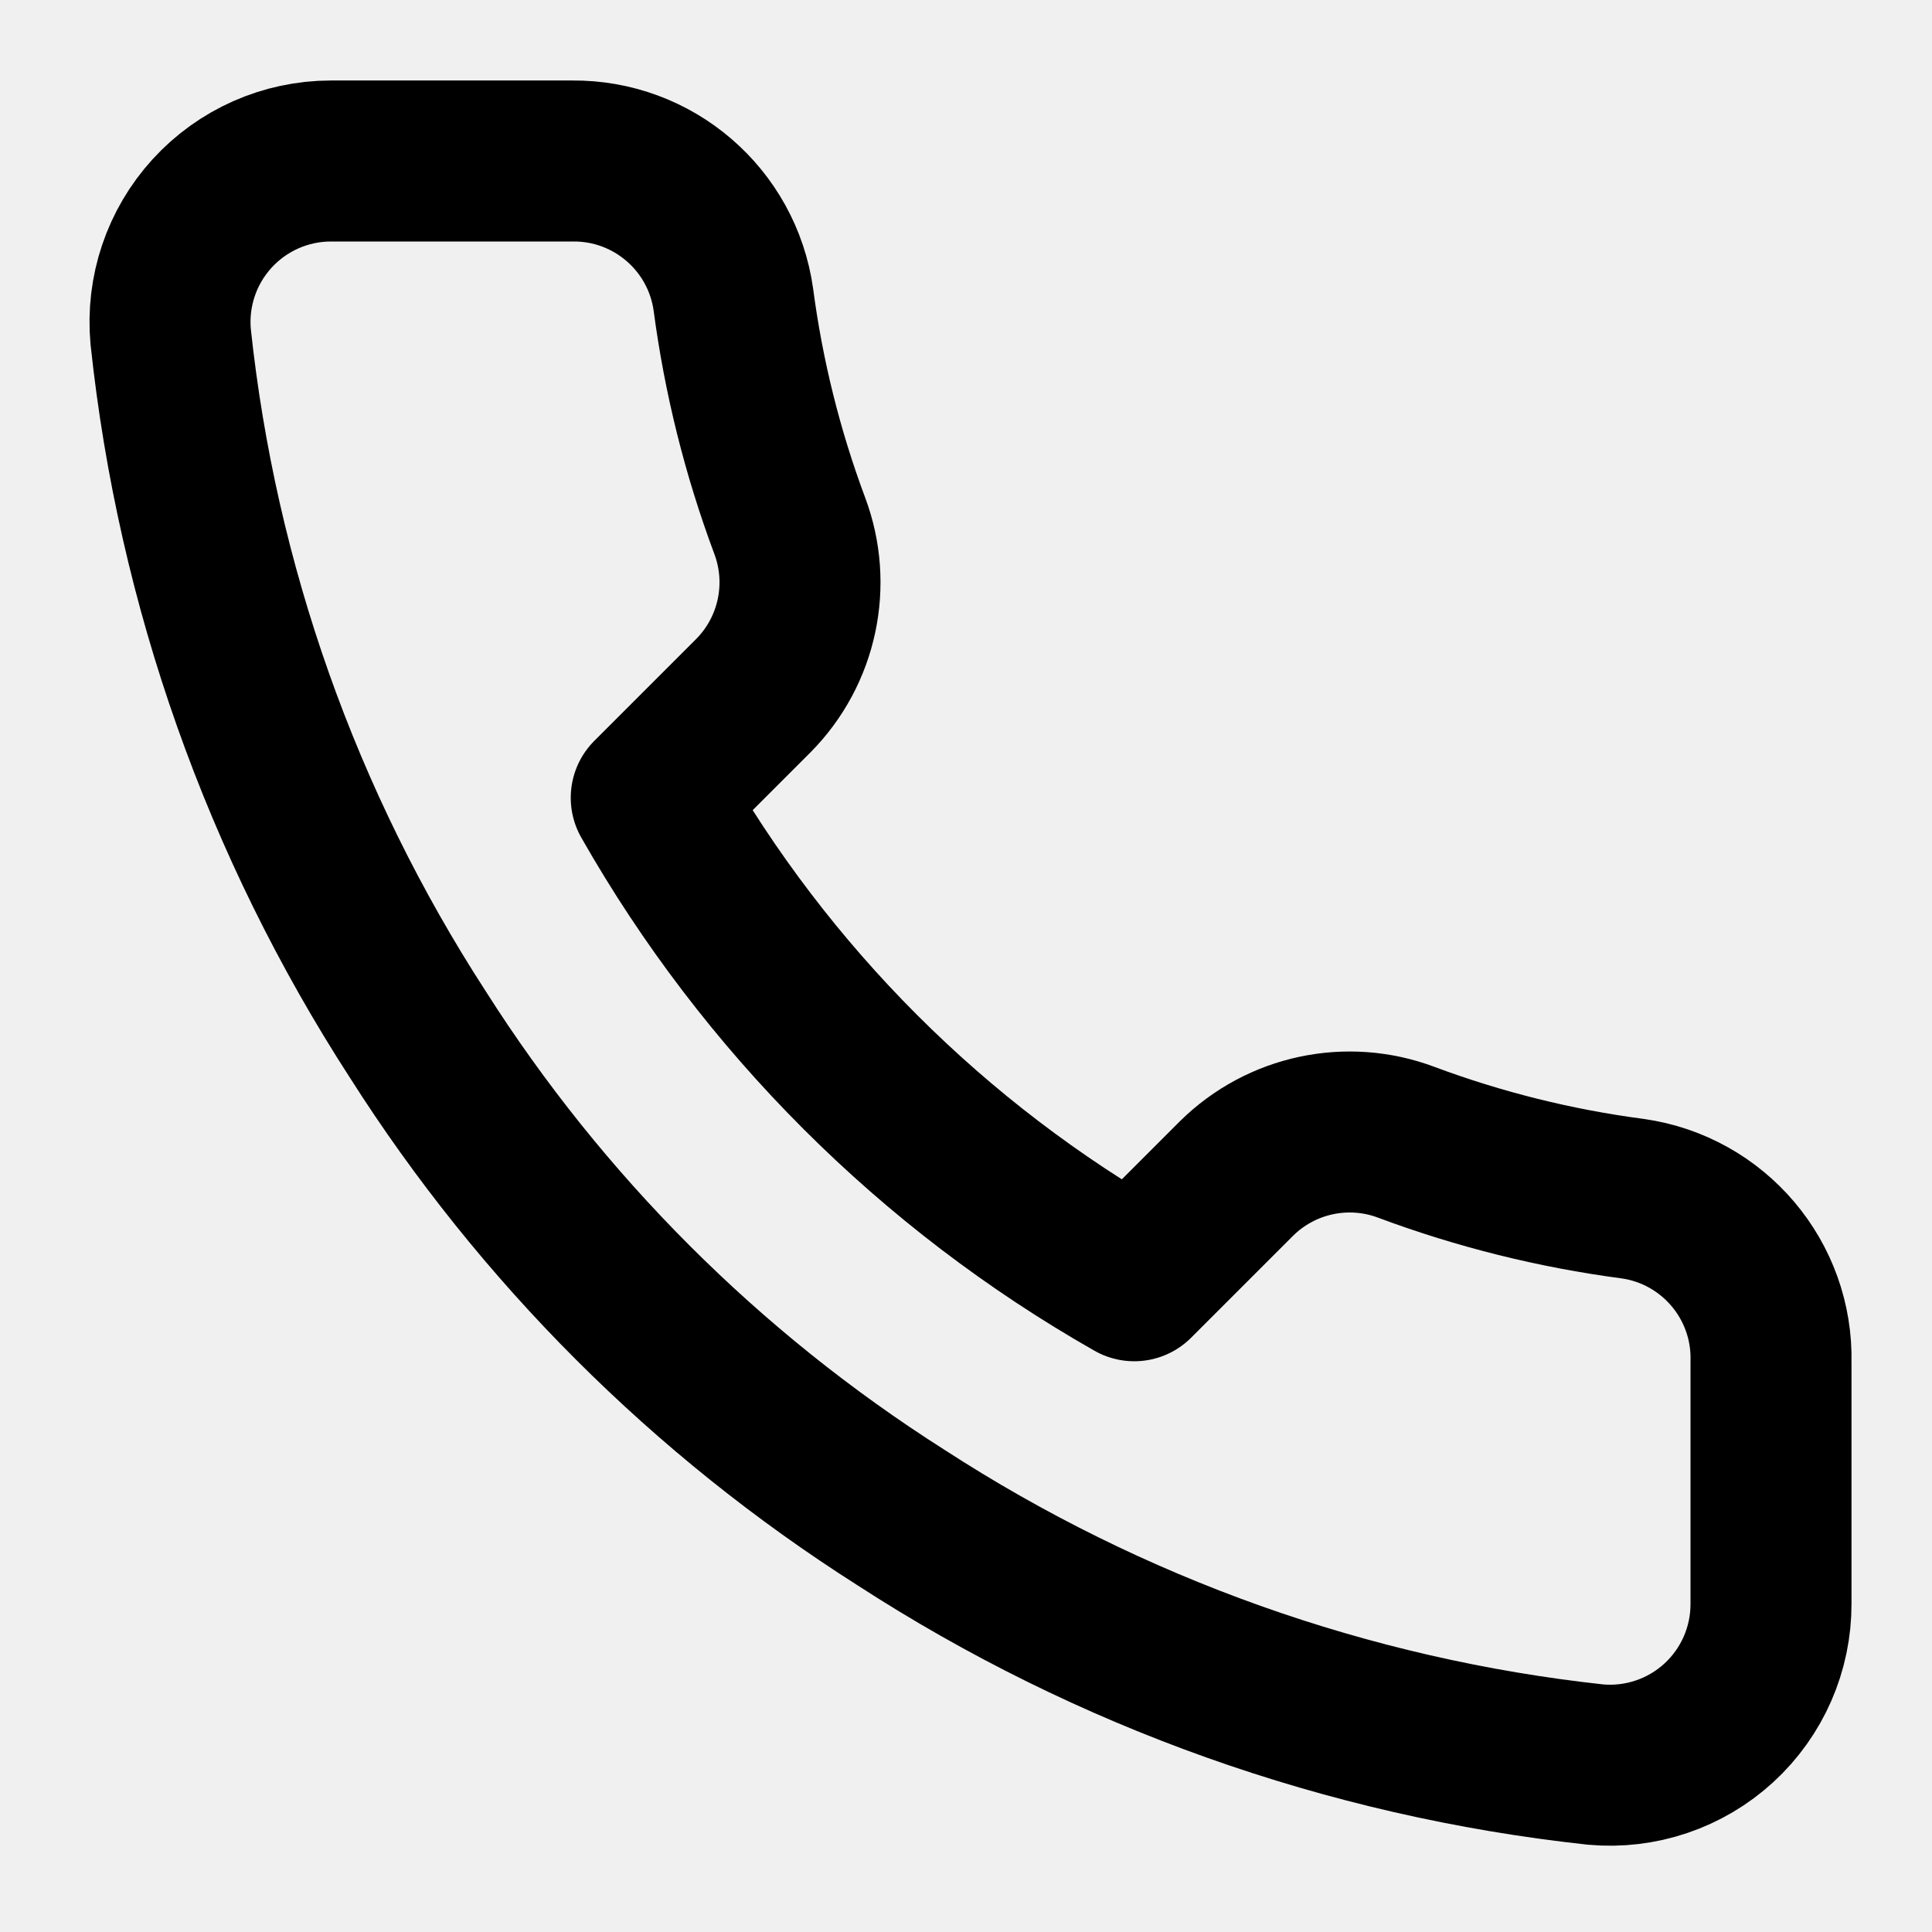
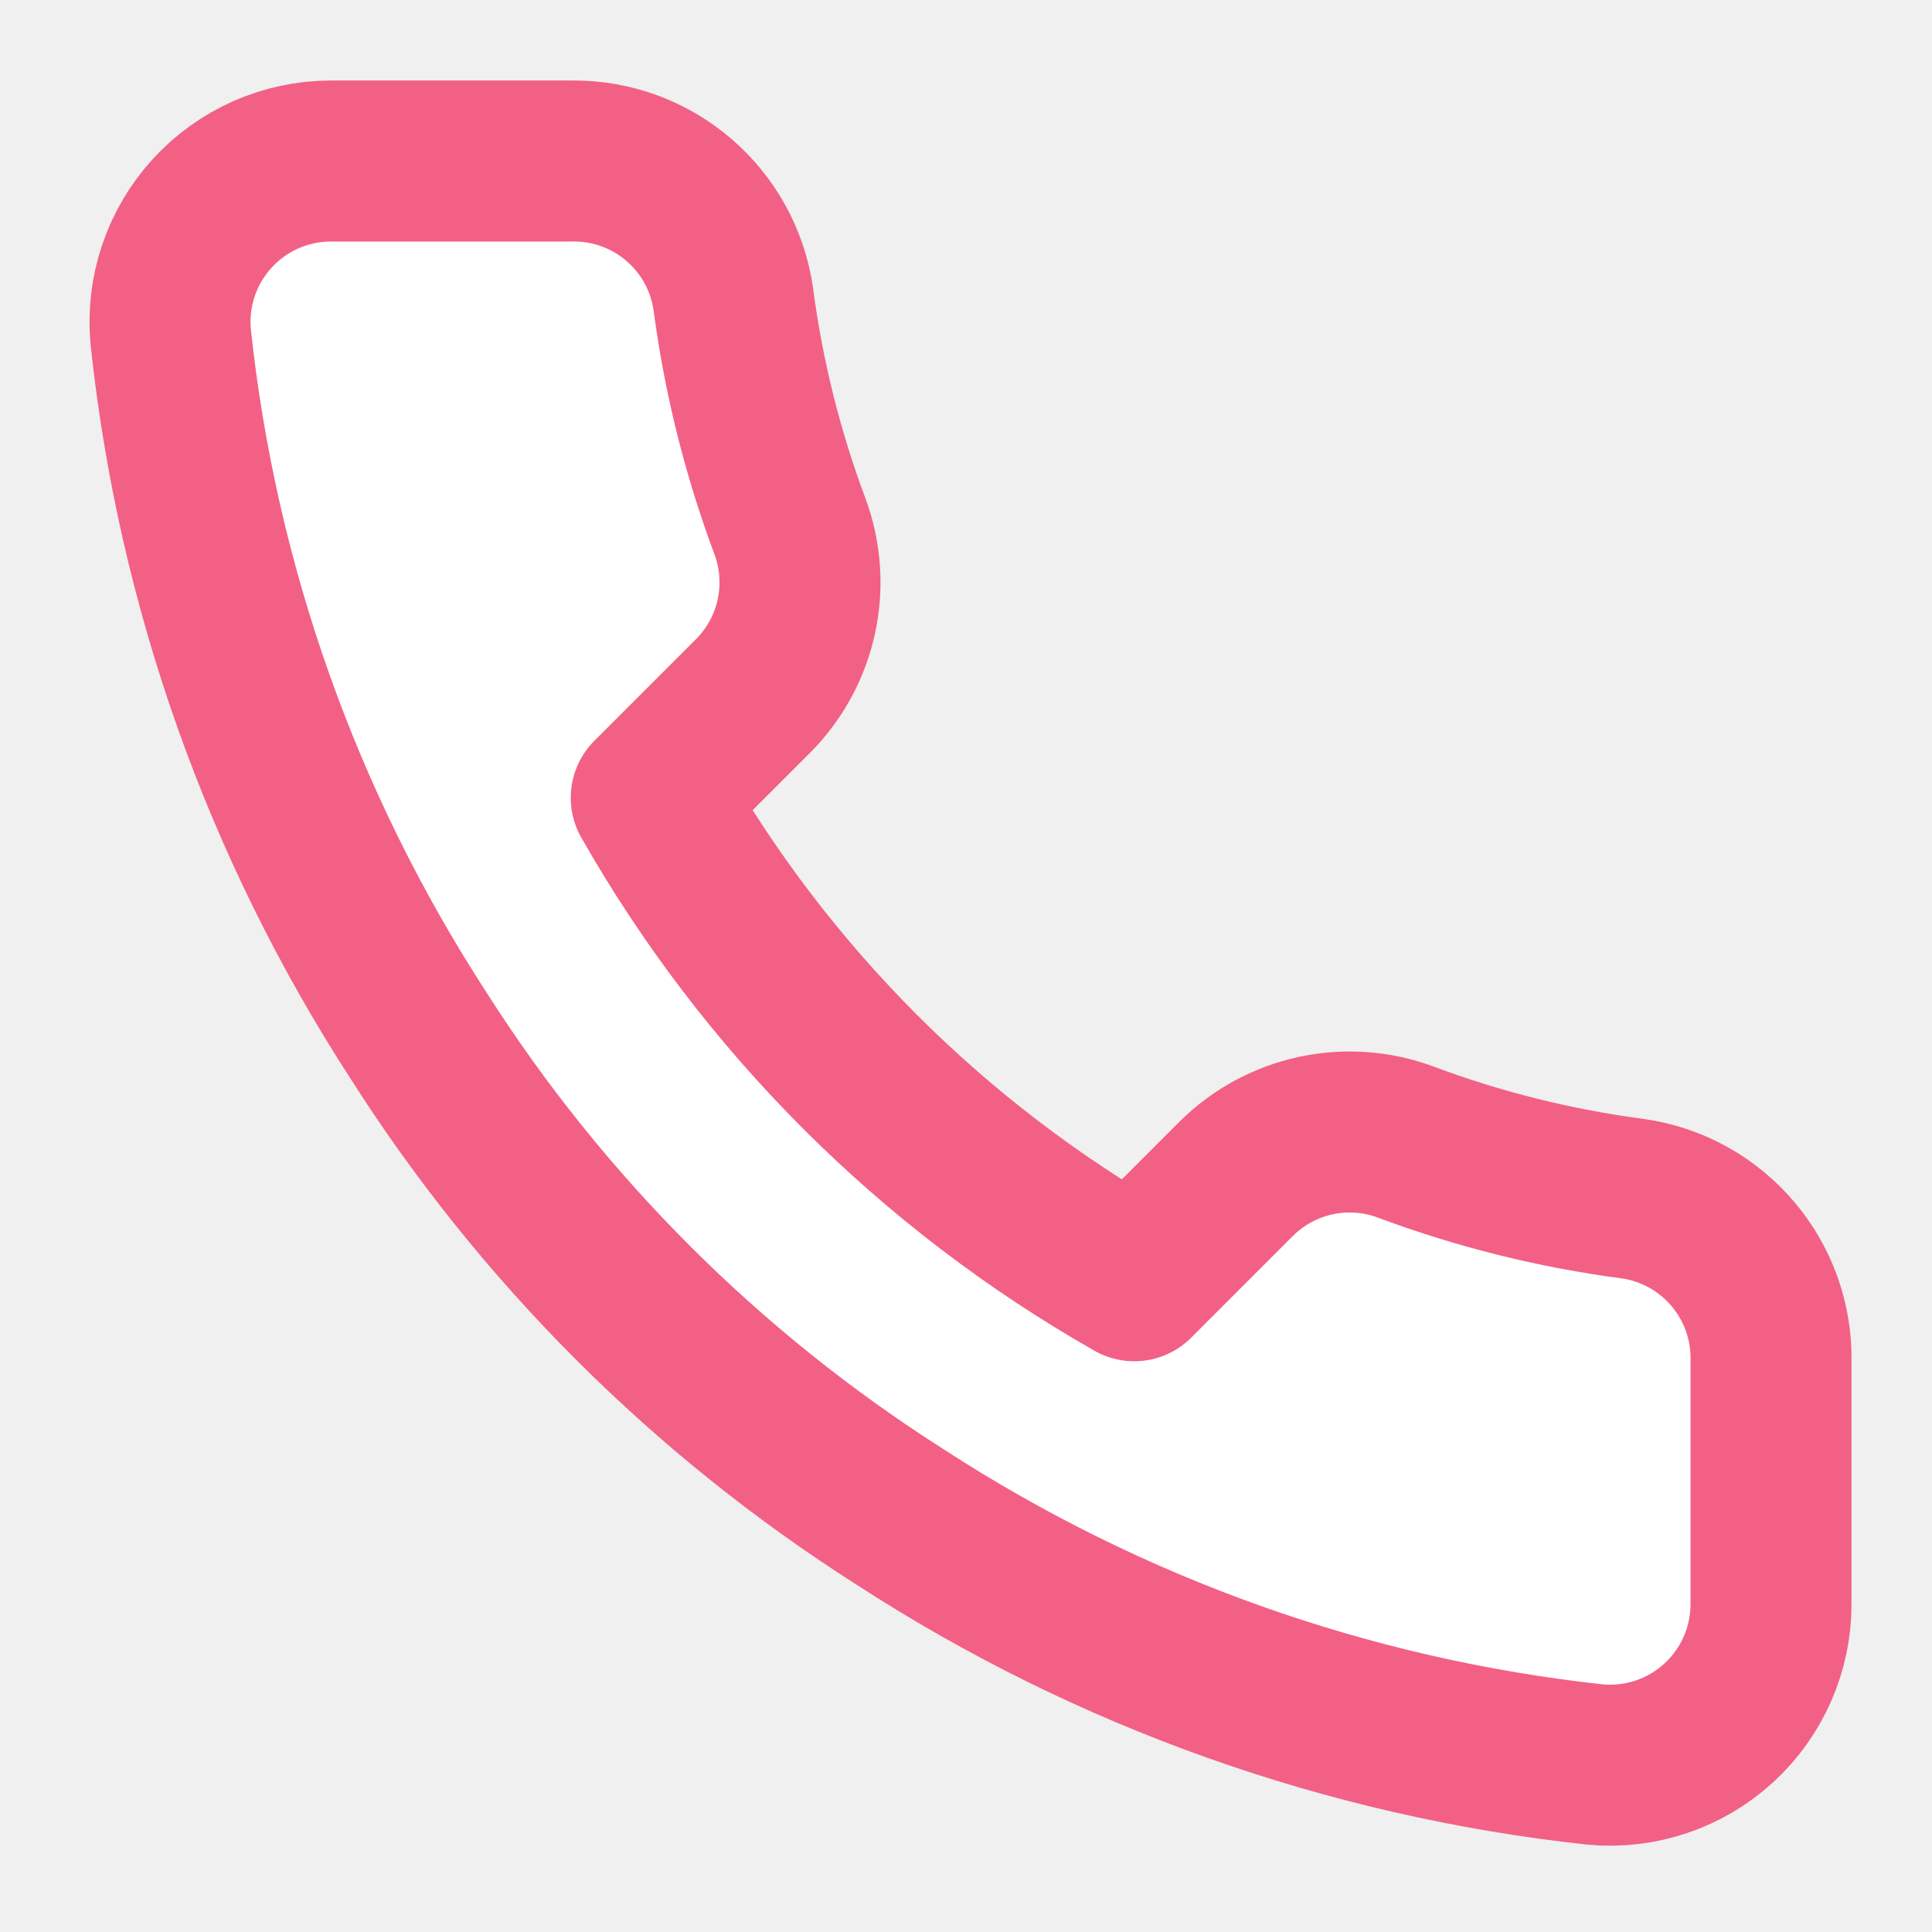
- <svg xmlns="http://www.w3.org/2000/svg" width="24" height="24" viewBox="0 0 24 24" fill="none" stroke="currentColor" stroke-width="2" stroke-linecap="round" stroke-linejoin="round" class="lucide lucide-phone">
+ <svg xmlns="http://www.w3.org/2000/svg" width="24" height="24" viewBox="0 0 24 24" fill="white" stroke="#F36085" stroke-width="2" stroke-linecap="round" stroke-linejoin="round" class="lucide lucide-phone">
  <path d="M22 16.92v3a2 2 0 0 1-2.18 2 19.79 19.79 0 0 1-8.63-3.07 19.5 19.5 0 0 1-6-6 19.79 19.79 0 0 1-3.07-8.67A2 2 0 0 1 4.11 2h3a2 2 0 0 1 2 1.72 12.84 12.84 0 0 0 .7 2.81 2 2 0 0 1-.45 2.11L8.09 9.91a16 16 0 0 0 6 6l1.27-1.27a2 2 0 0 1 2.11-.45 12.84 12.84 0 0 0 2.81.7A2 2 0 0 1 22 16.92z" />
</svg>
